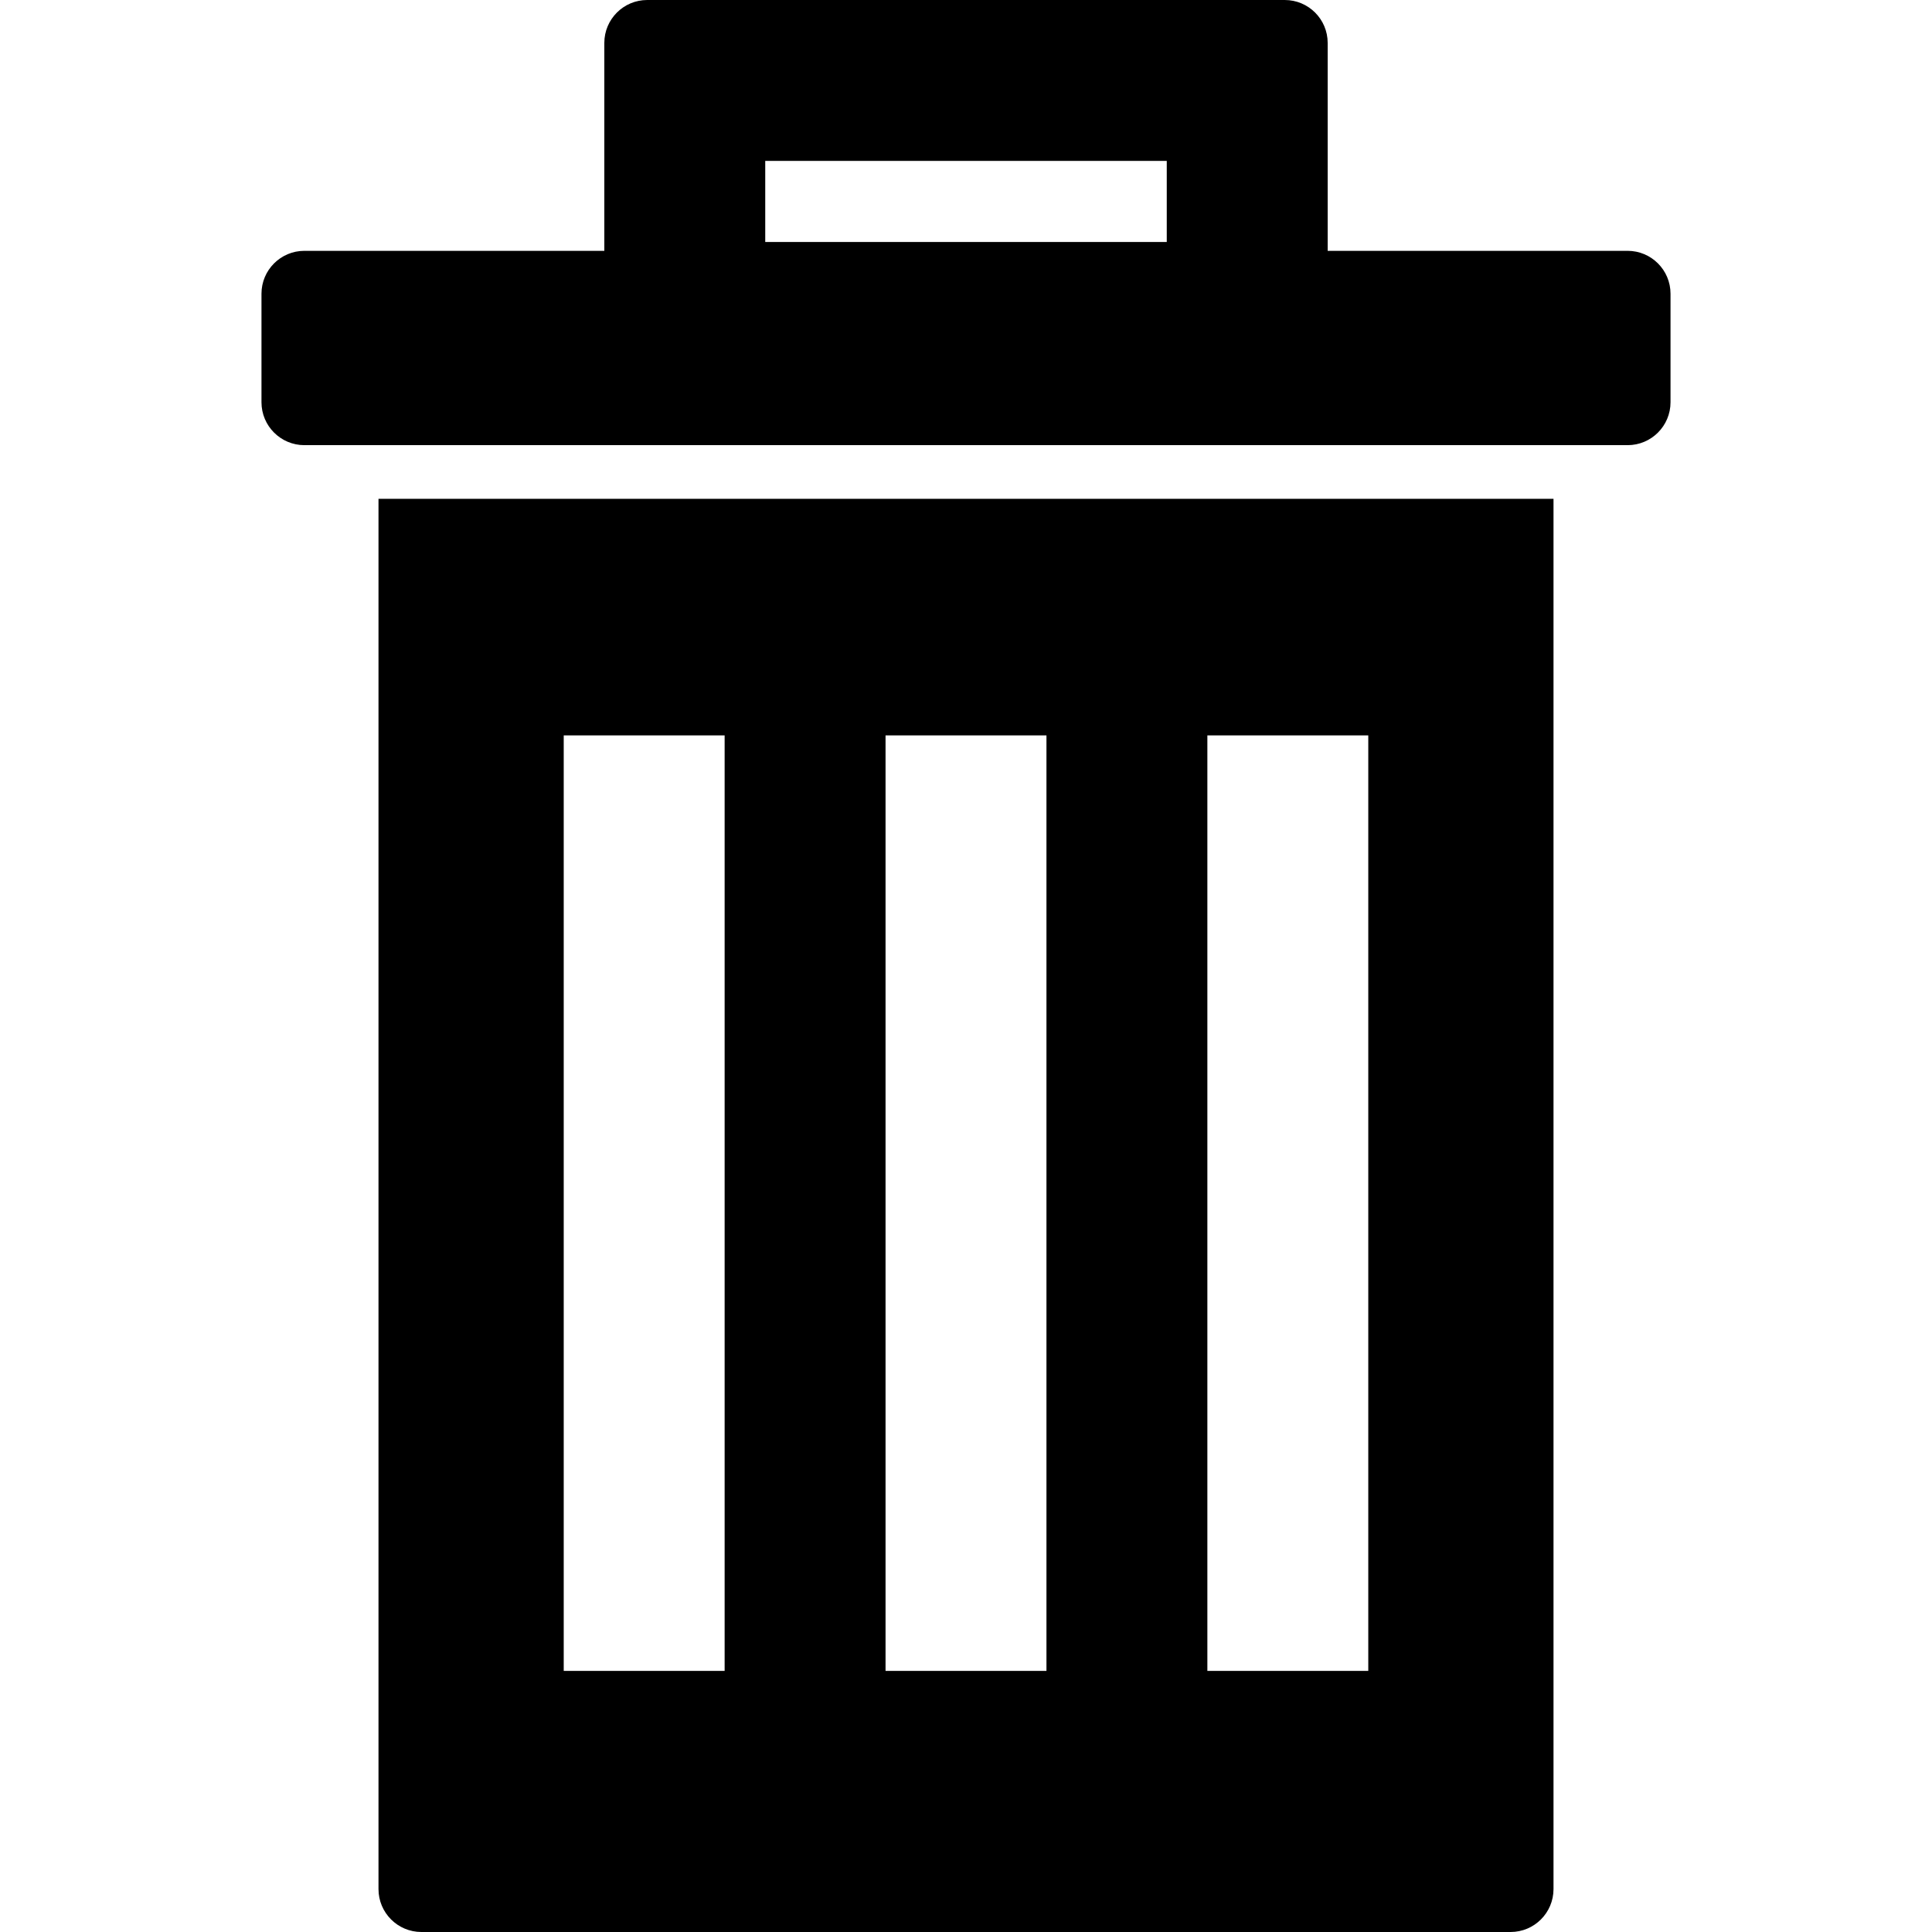
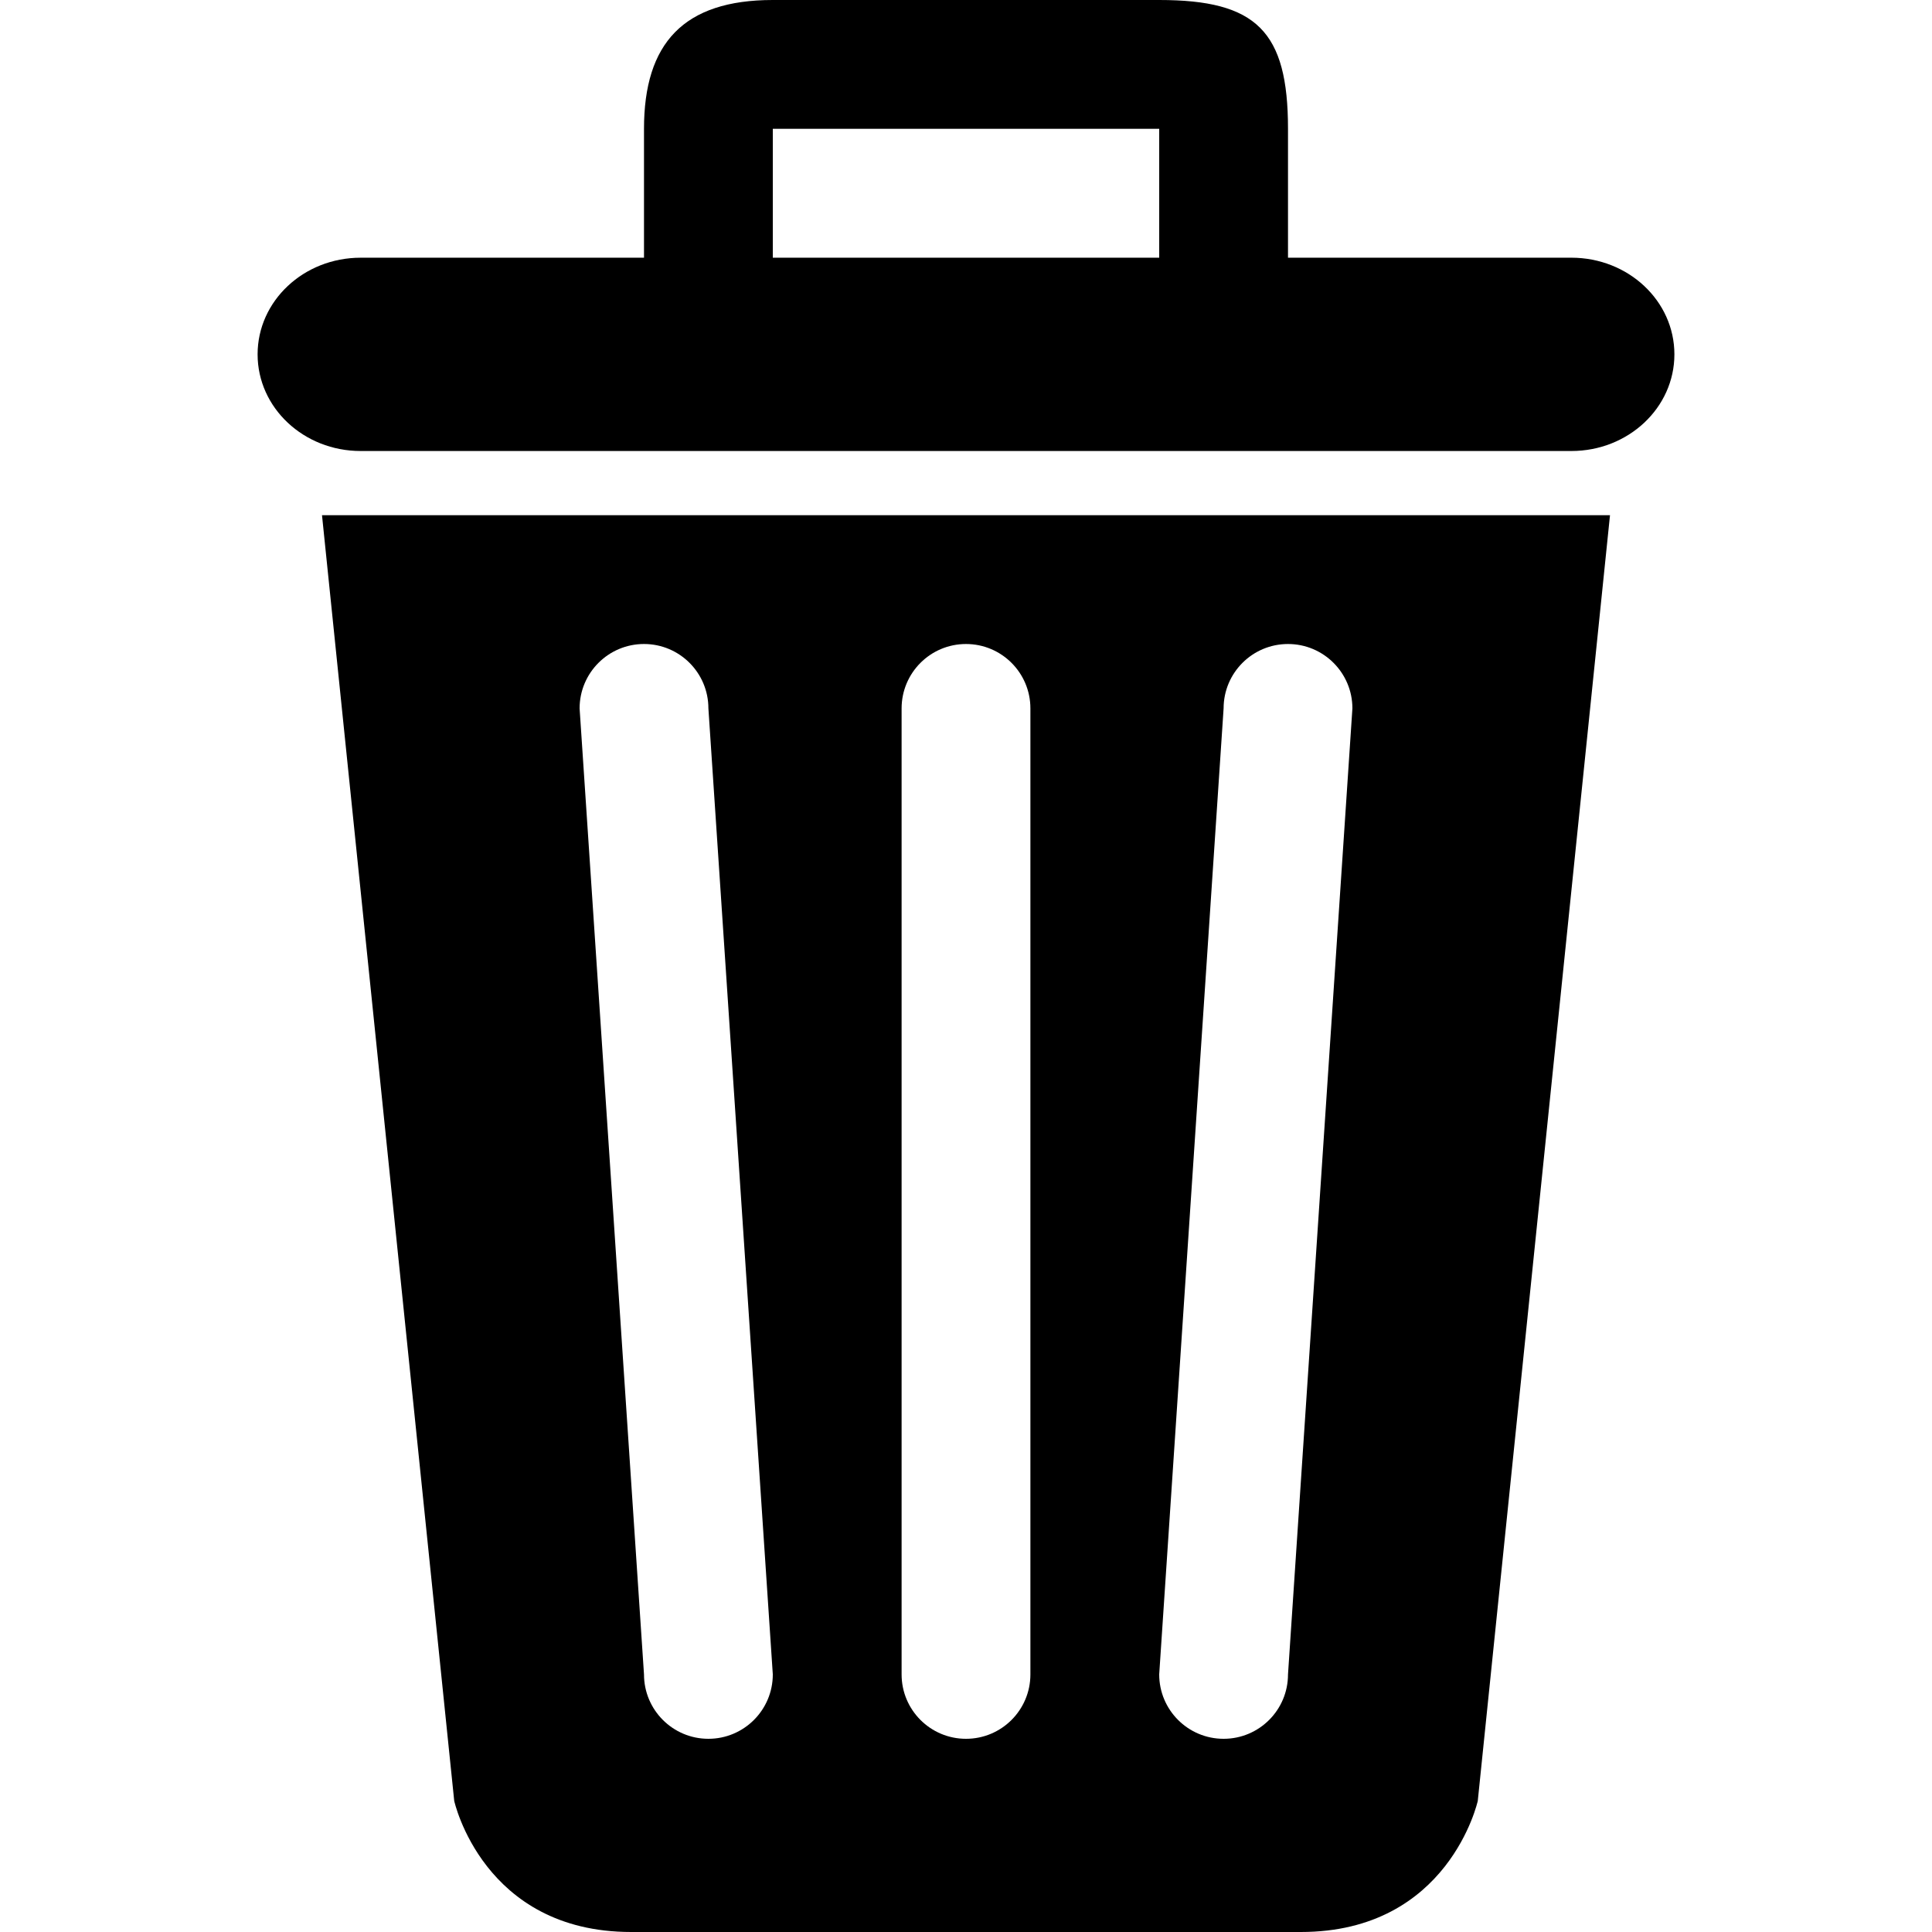
- <svg xmlns="http://www.w3.org/2000/svg" version="1.1" id="Capa_1" x="0px" y="0px" width="900.5px" height="900.5px" viewBox="0 0 900.5 900.5" style="enable-background:new 0 0 900.5 900.5;" xml:space="preserve">
-   <g>
-     <path d="M176.415,880.5c0,11.046,8.954,20,20,20h507.67c11.046,0,20-8.954,20-20V232.487h-547.67V880.5L176.415,880.5z    M562.75,342.766h75v436.029h-75V342.766z M412.75,342.766h75v436.029h-75V342.766z M262.75,342.766h75v436.029h-75V342.766z" />
-     <path d="M618.825,91.911V20c0-11.046-8.954-20-20-20h-297.15c-11.046,0-20,8.954-20,20v71.911v12.5v12.5H141.874   c-11.046,0-20,8.954-20,20v50.576c0,11.045,8.954,20,20,20h34.541h547.67h34.541c11.046,0,20-8.955,20-20v-50.576   c0-11.046-8.954-20-20-20H618.825v-12.5V91.911z M543.825,112.799h-187.15v-8.389v-12.5V75h187.15v16.911v12.5V112.799z" />
+ <svg xmlns="http://www.w3.org/2000/svg" version="1.1" id="Capa_1" x="0px" y="0px" viewBox="0 0 268.476 268.476" style="enable-background:new 0 0 268.476 268.476;" xml:space="preserve">
+   <g id="Delete__x2F__Trash">
+     <path style="fill-rule:evenodd;clip-rule:evenodd;" d="M63.119,250.254c0,0,3.999,18.222,24.583,18.222h93.072   c20.583,0,24.582-18.222,24.582-18.222l18.374-178.66H44.746L63.119,250.254z M170.035,98.442c0-4.943,4.006-8.949,8.949-8.949   c4.943,0,8.95,4.006,8.95,8.949l-8.95,134.238c0,4.943-4.007,8.949-8.949,8.949c-4.942,0-8.949-4.007-8.949-8.949L170.035,98.442z    M125.289,98.442c0-4.943,4.007-8.949,8.949-8.949c4.943,0,8.949,4.006,8.949,8.949v134.238c0,4.943-4.006,8.949-8.949,8.949   c-4.943,0-8.949-4.007-8.949-8.949V98.442z M89.492,89.492c4.943,0,8.949,4.006,8.949,8.949l8.95,134.238   c0,4.943-4.007,8.949-8.95,8.949c-4.942,0-8.949-4.007-8.949-8.949L80.543,98.442C80.543,93.499,84.55,89.492,89.492,89.492z    M218.36,35.811h-39.376V17.899C178.984,4.322,174.593,0,161.086,0L107.39,0C95.001,0,89.492,6.001,89.492,17.899v17.913H50.116   c-7.914,0-14.319,6.007-14.319,13.43c0,7.424,6.405,13.431,14.319,13.431H218.36c7.914,0,14.319-6.007,14.319-13.431   C232.679,41.819,226.274,35.811,218.36,35.811z M161.086,35.811h-53.695l0.001-17.913h53.695V35.811z" />
  </g>
  <g>
</g>
  <g>
</g>
  <g>
</g>
  <g>
</g>
  <g>
</g>
  <g>
</g>
  <g>
</g>
  <g>
</g>
  <g>
</g>
  <g>
</g>
  <g>
</g>
  <g>
</g>
  <g>
</g>
  <g>
</g>
  <g>
</g>
</svg>
